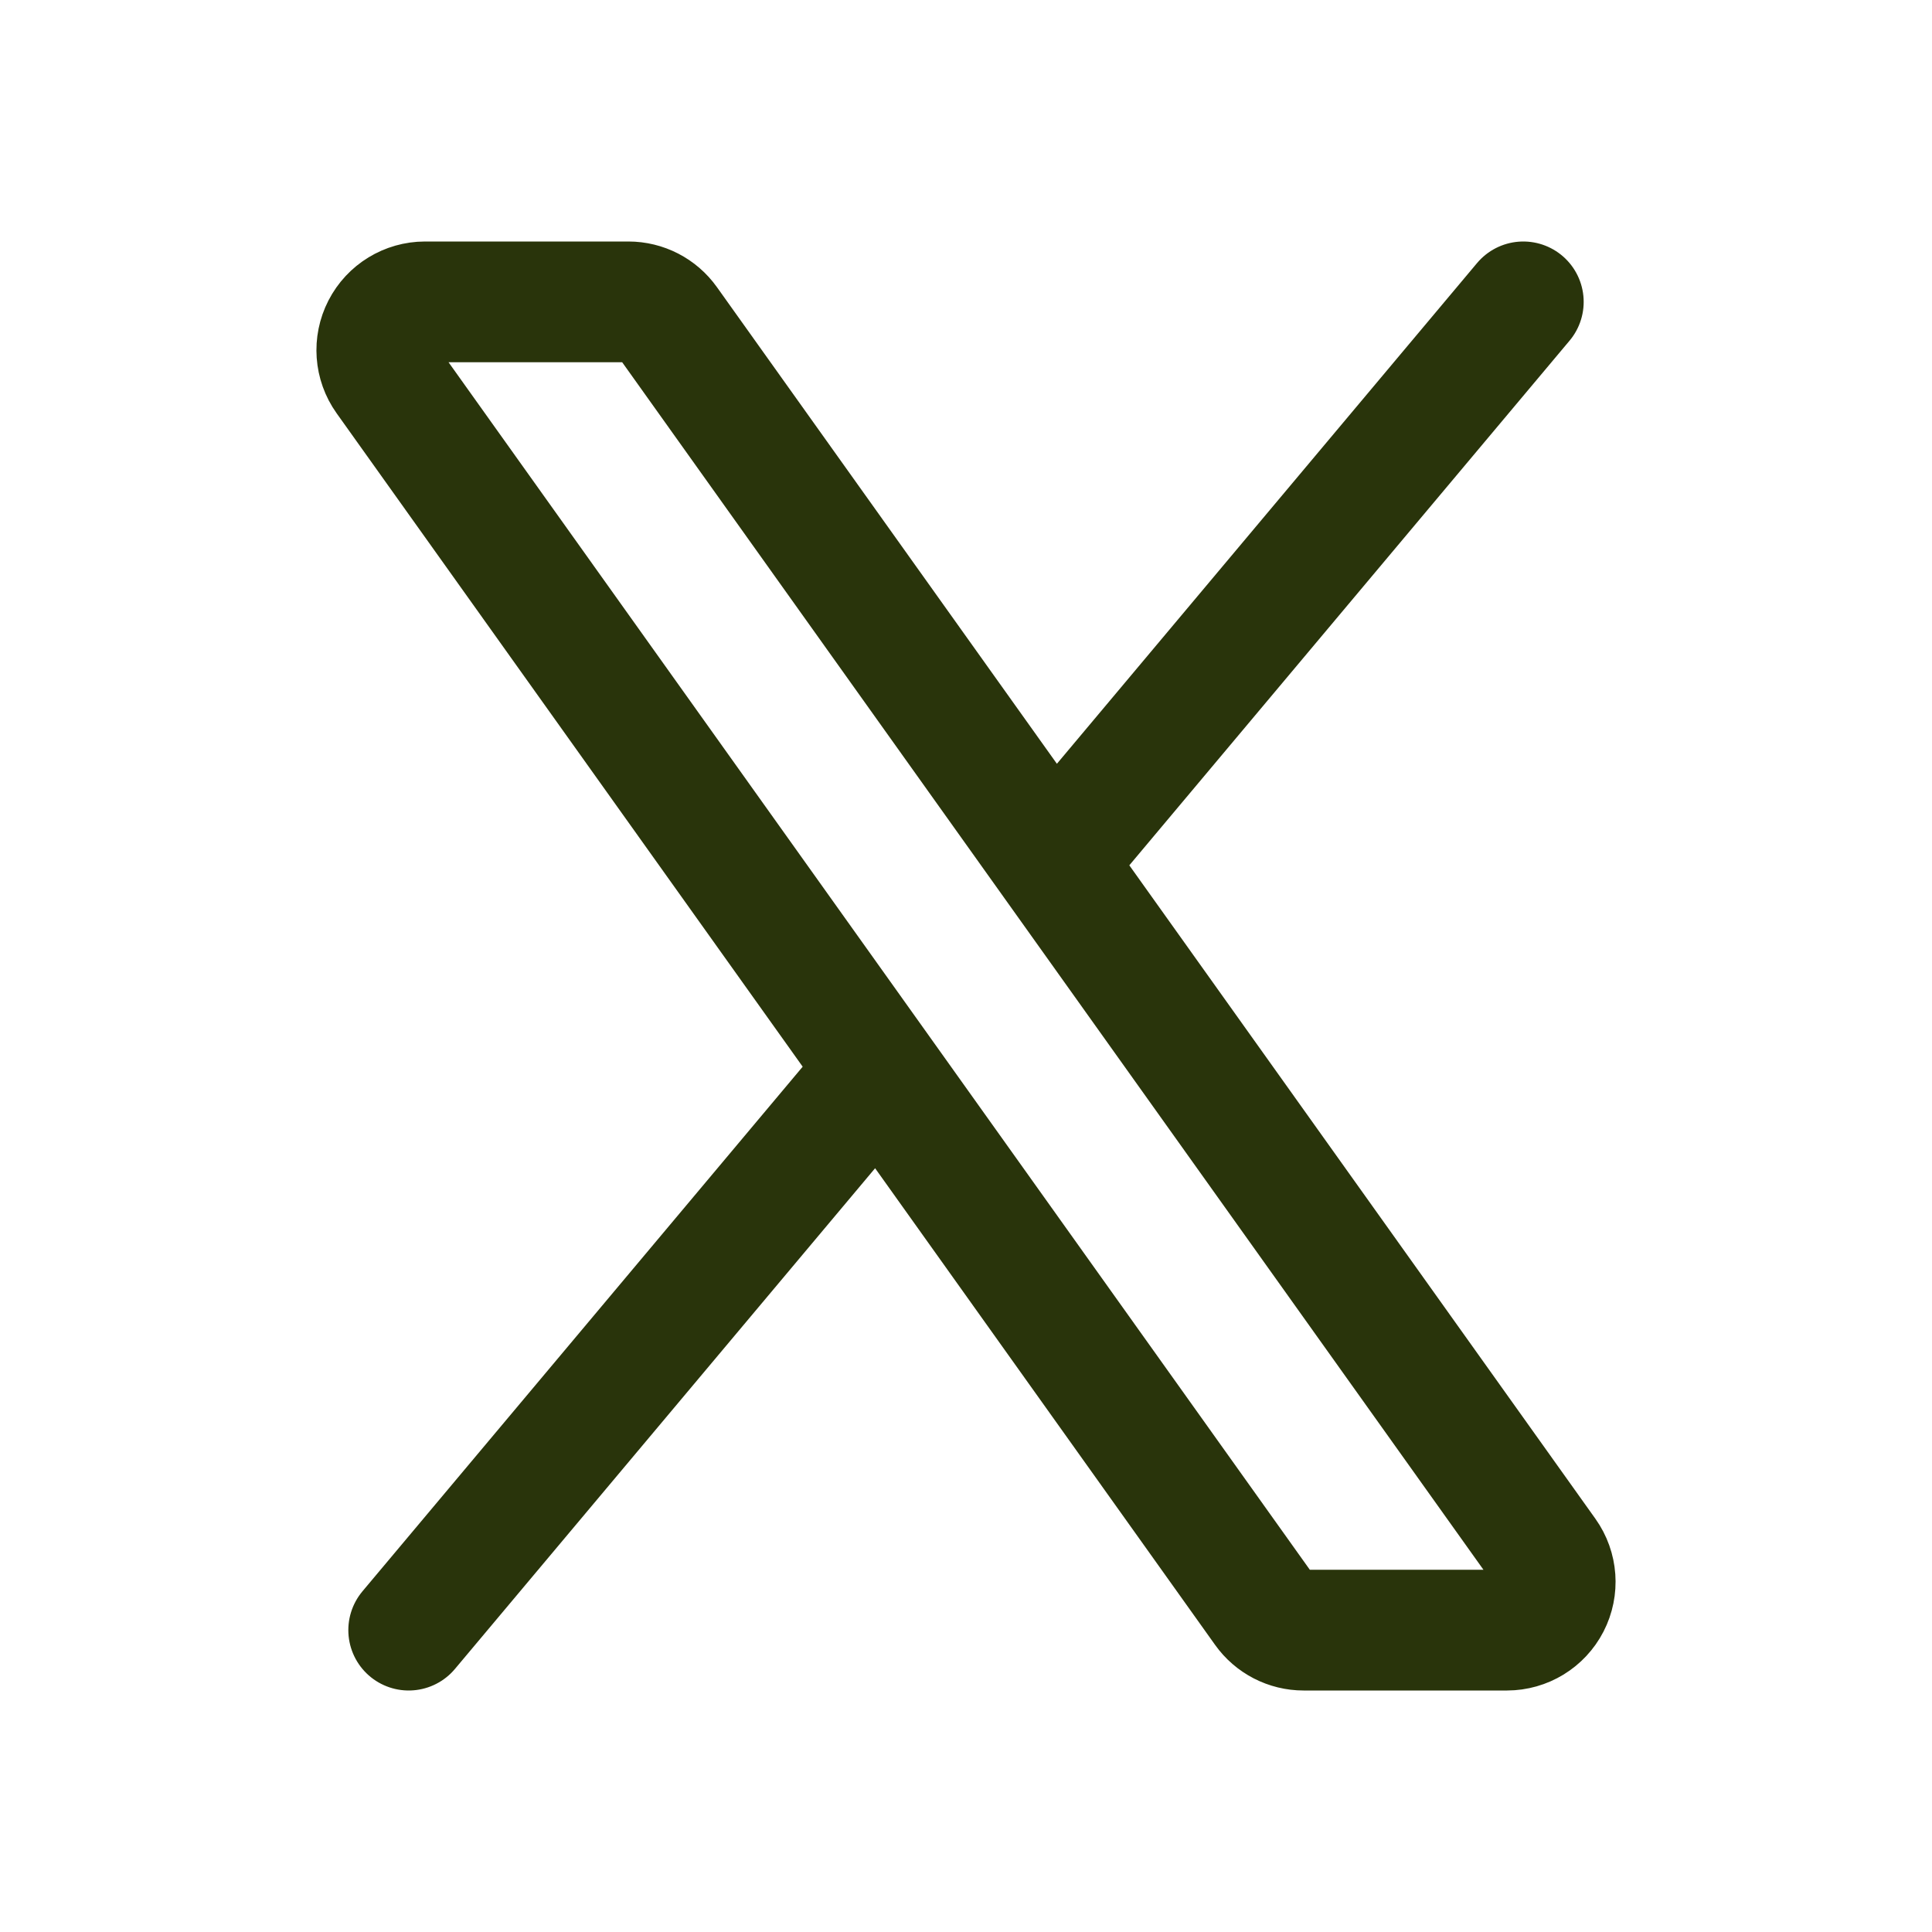
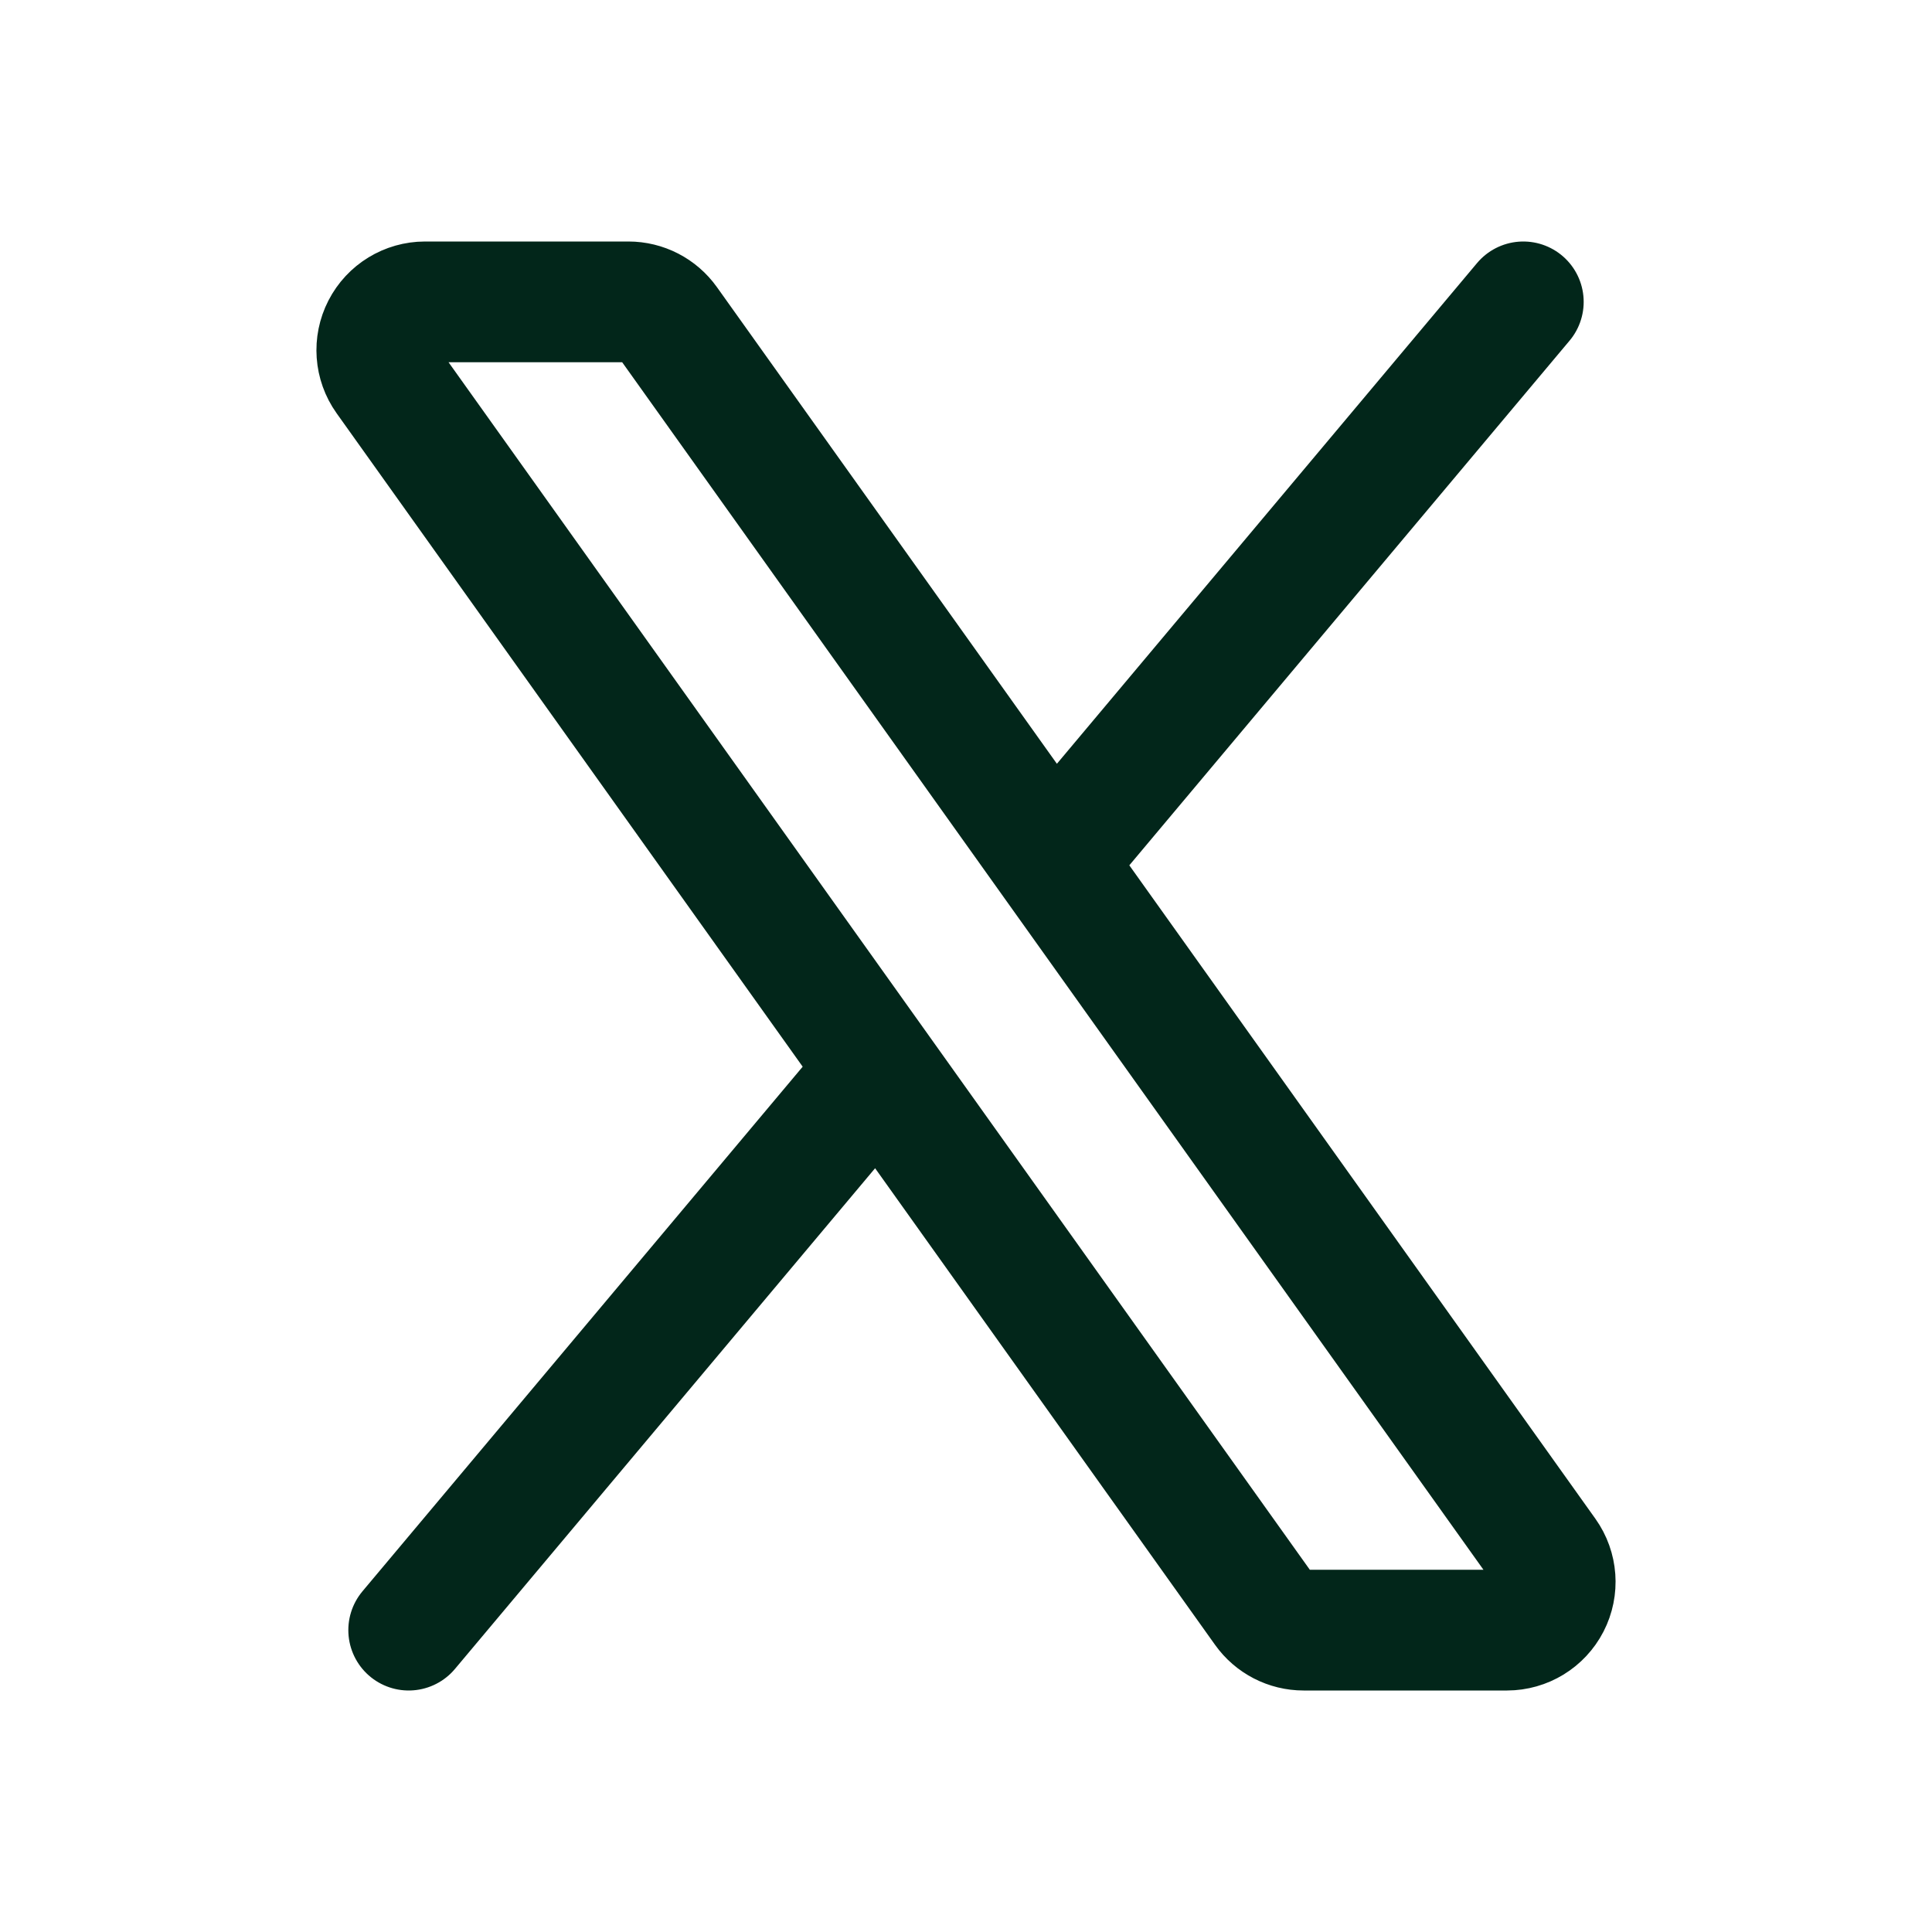
<svg xmlns="http://www.w3.org/2000/svg" width="32" height="32" viewBox="0 0 24 24">
-   <path fill="none" stroke="#29340b" stroke-linecap="round" stroke-linejoin="round" stroke-width="1.5" d="m13.081 10.712l-4.786-6.71a.6.6 0 0 0-.489-.252H5.28a.6.6 0 0 0-.488.948l6.127 8.59m2.162-2.576l6.127 8.59a.6.6 0 0 1-.488.948h-2.526a.6.6 0 0 1-.489-.252l-4.786-6.71m2.162-2.576l5.842-6.962m-8.004 9.538L5.077 20.25" />
+   <path fill="none" stroke="#02261a" stroke-linecap="round" stroke-linejoin="round" stroke-width="1.5" d="m13.081 10.712l-4.786-6.71a.6.6 0 0 0-.489-.252H5.28a.6.6 0 0 0-.488.948l6.127 8.59m2.162-2.576l6.127 8.59a.6.6 0 0 1-.488.948h-2.526a.6.6 0 0 1-.489-.252l-4.786-6.71m2.162-2.576l5.842-6.962m-8.004 9.538L5.077 20.25" />
</svg>
